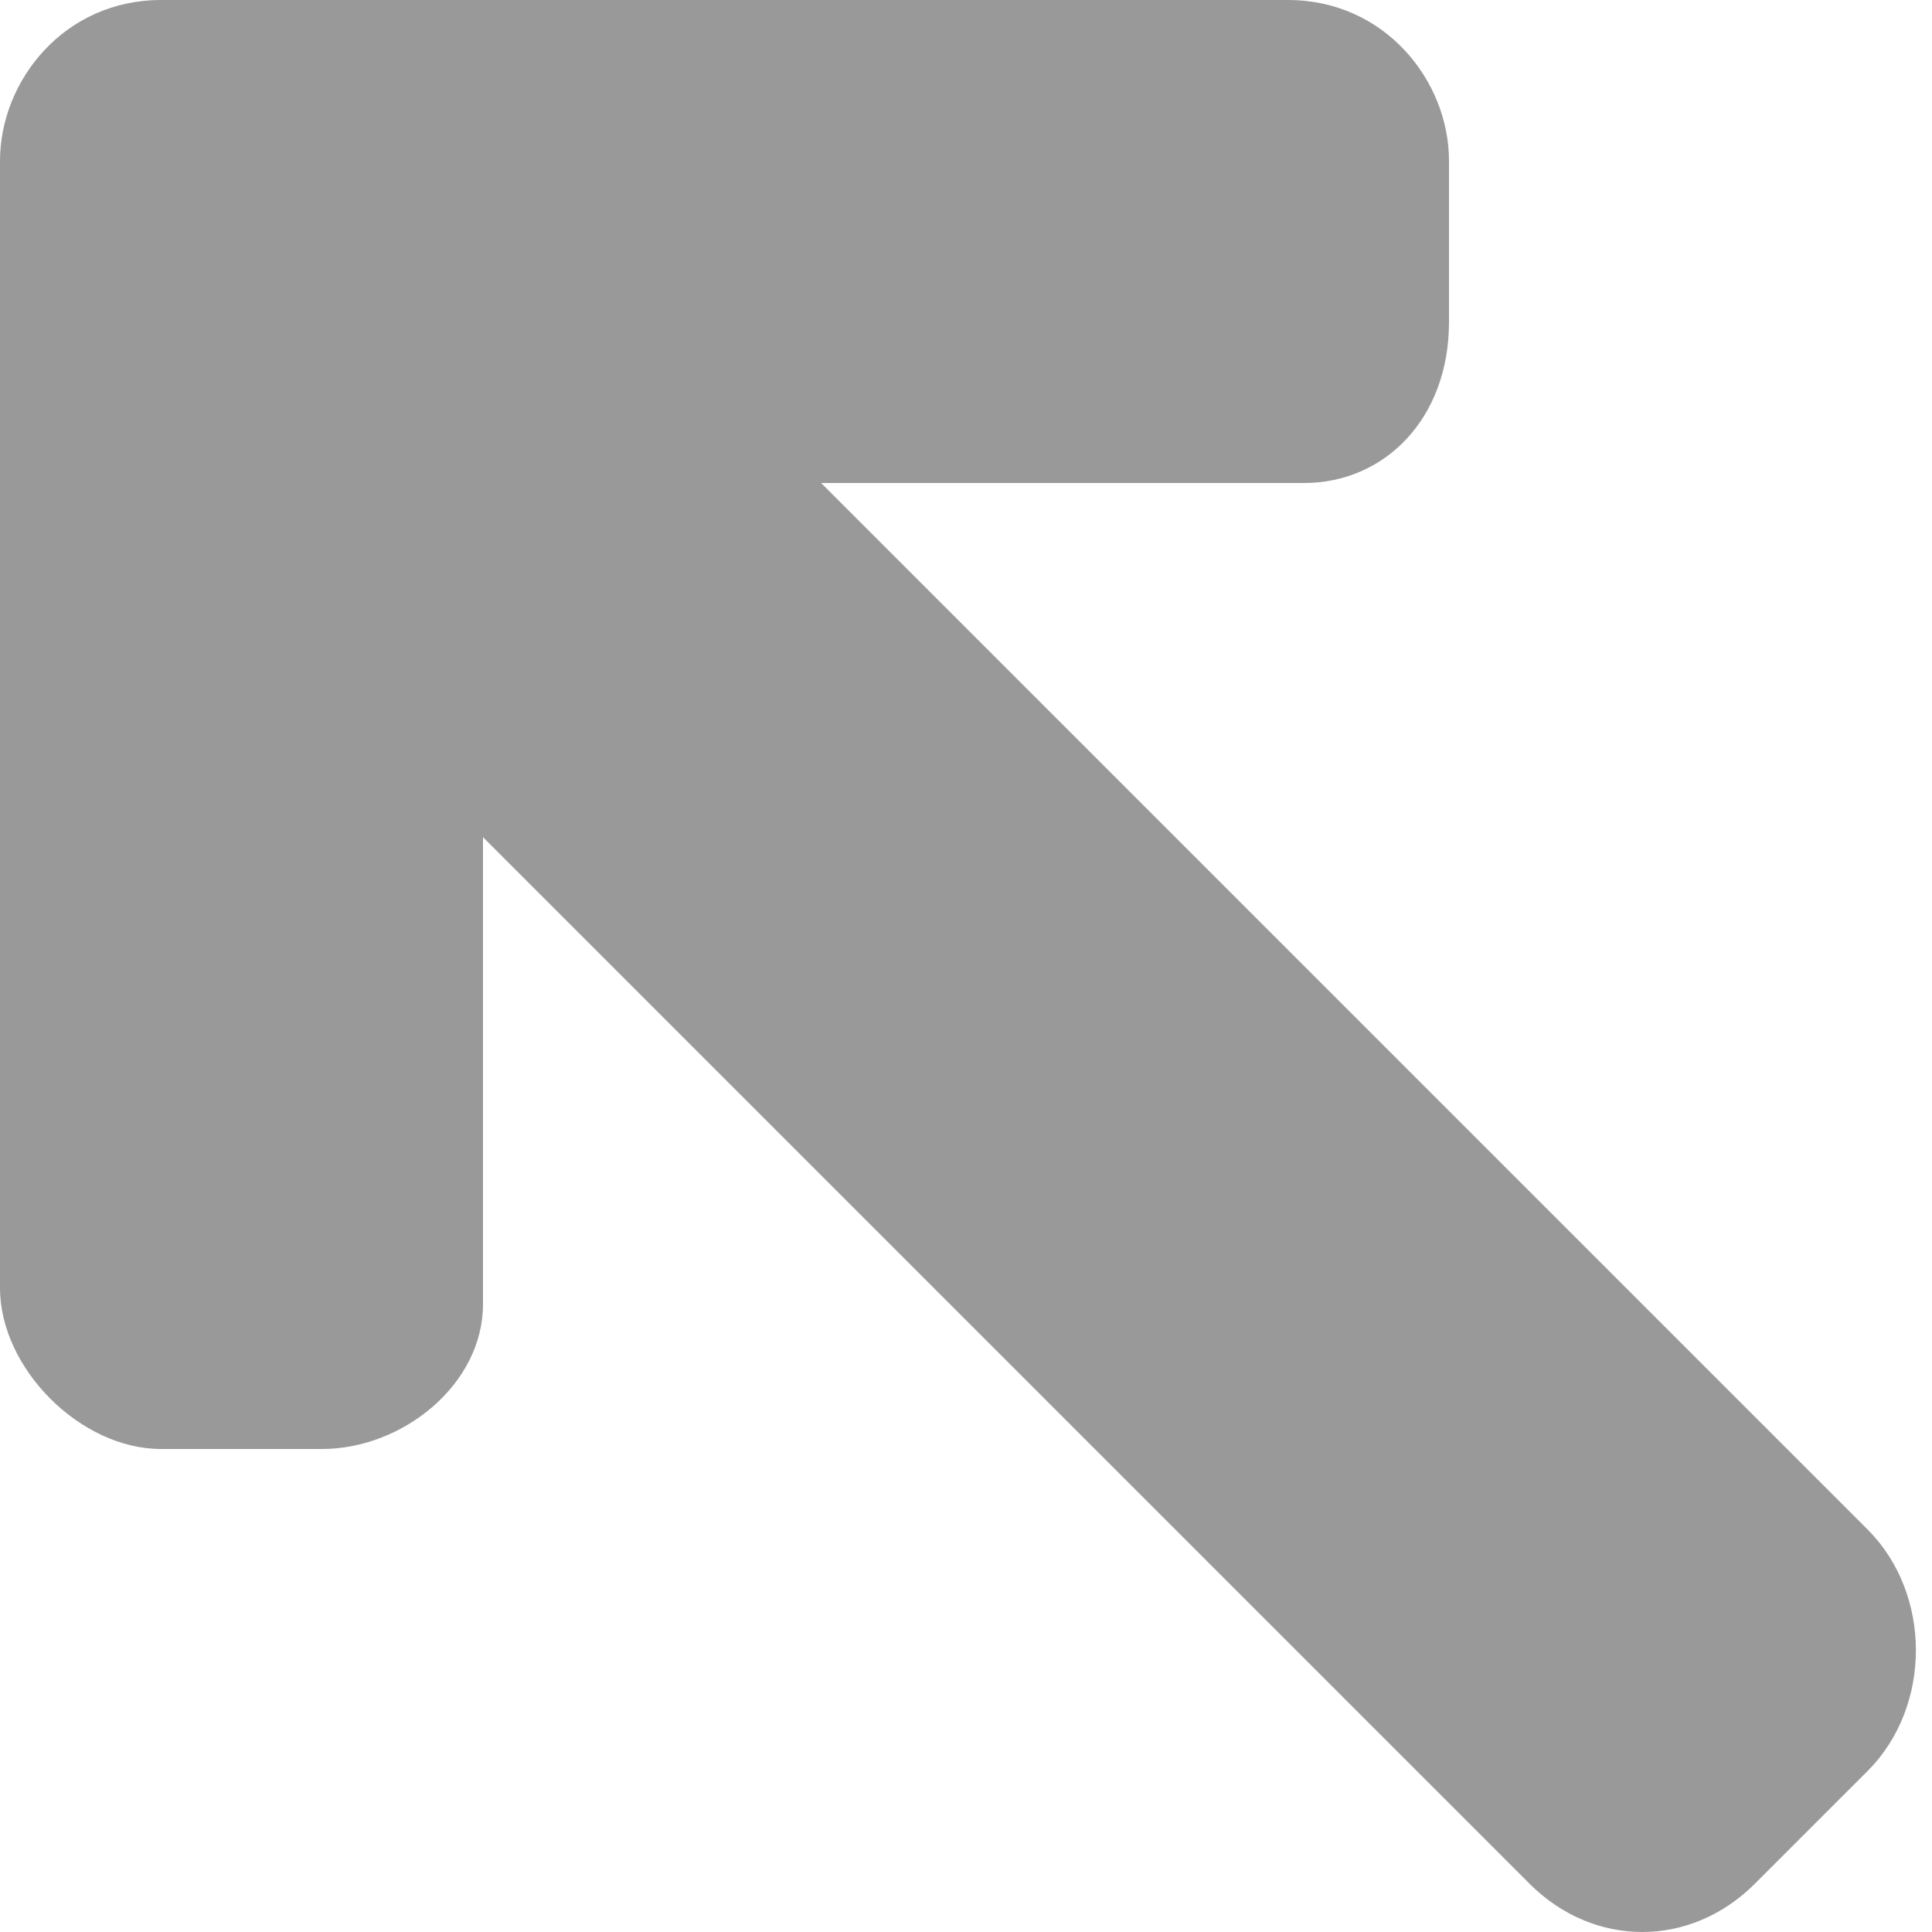
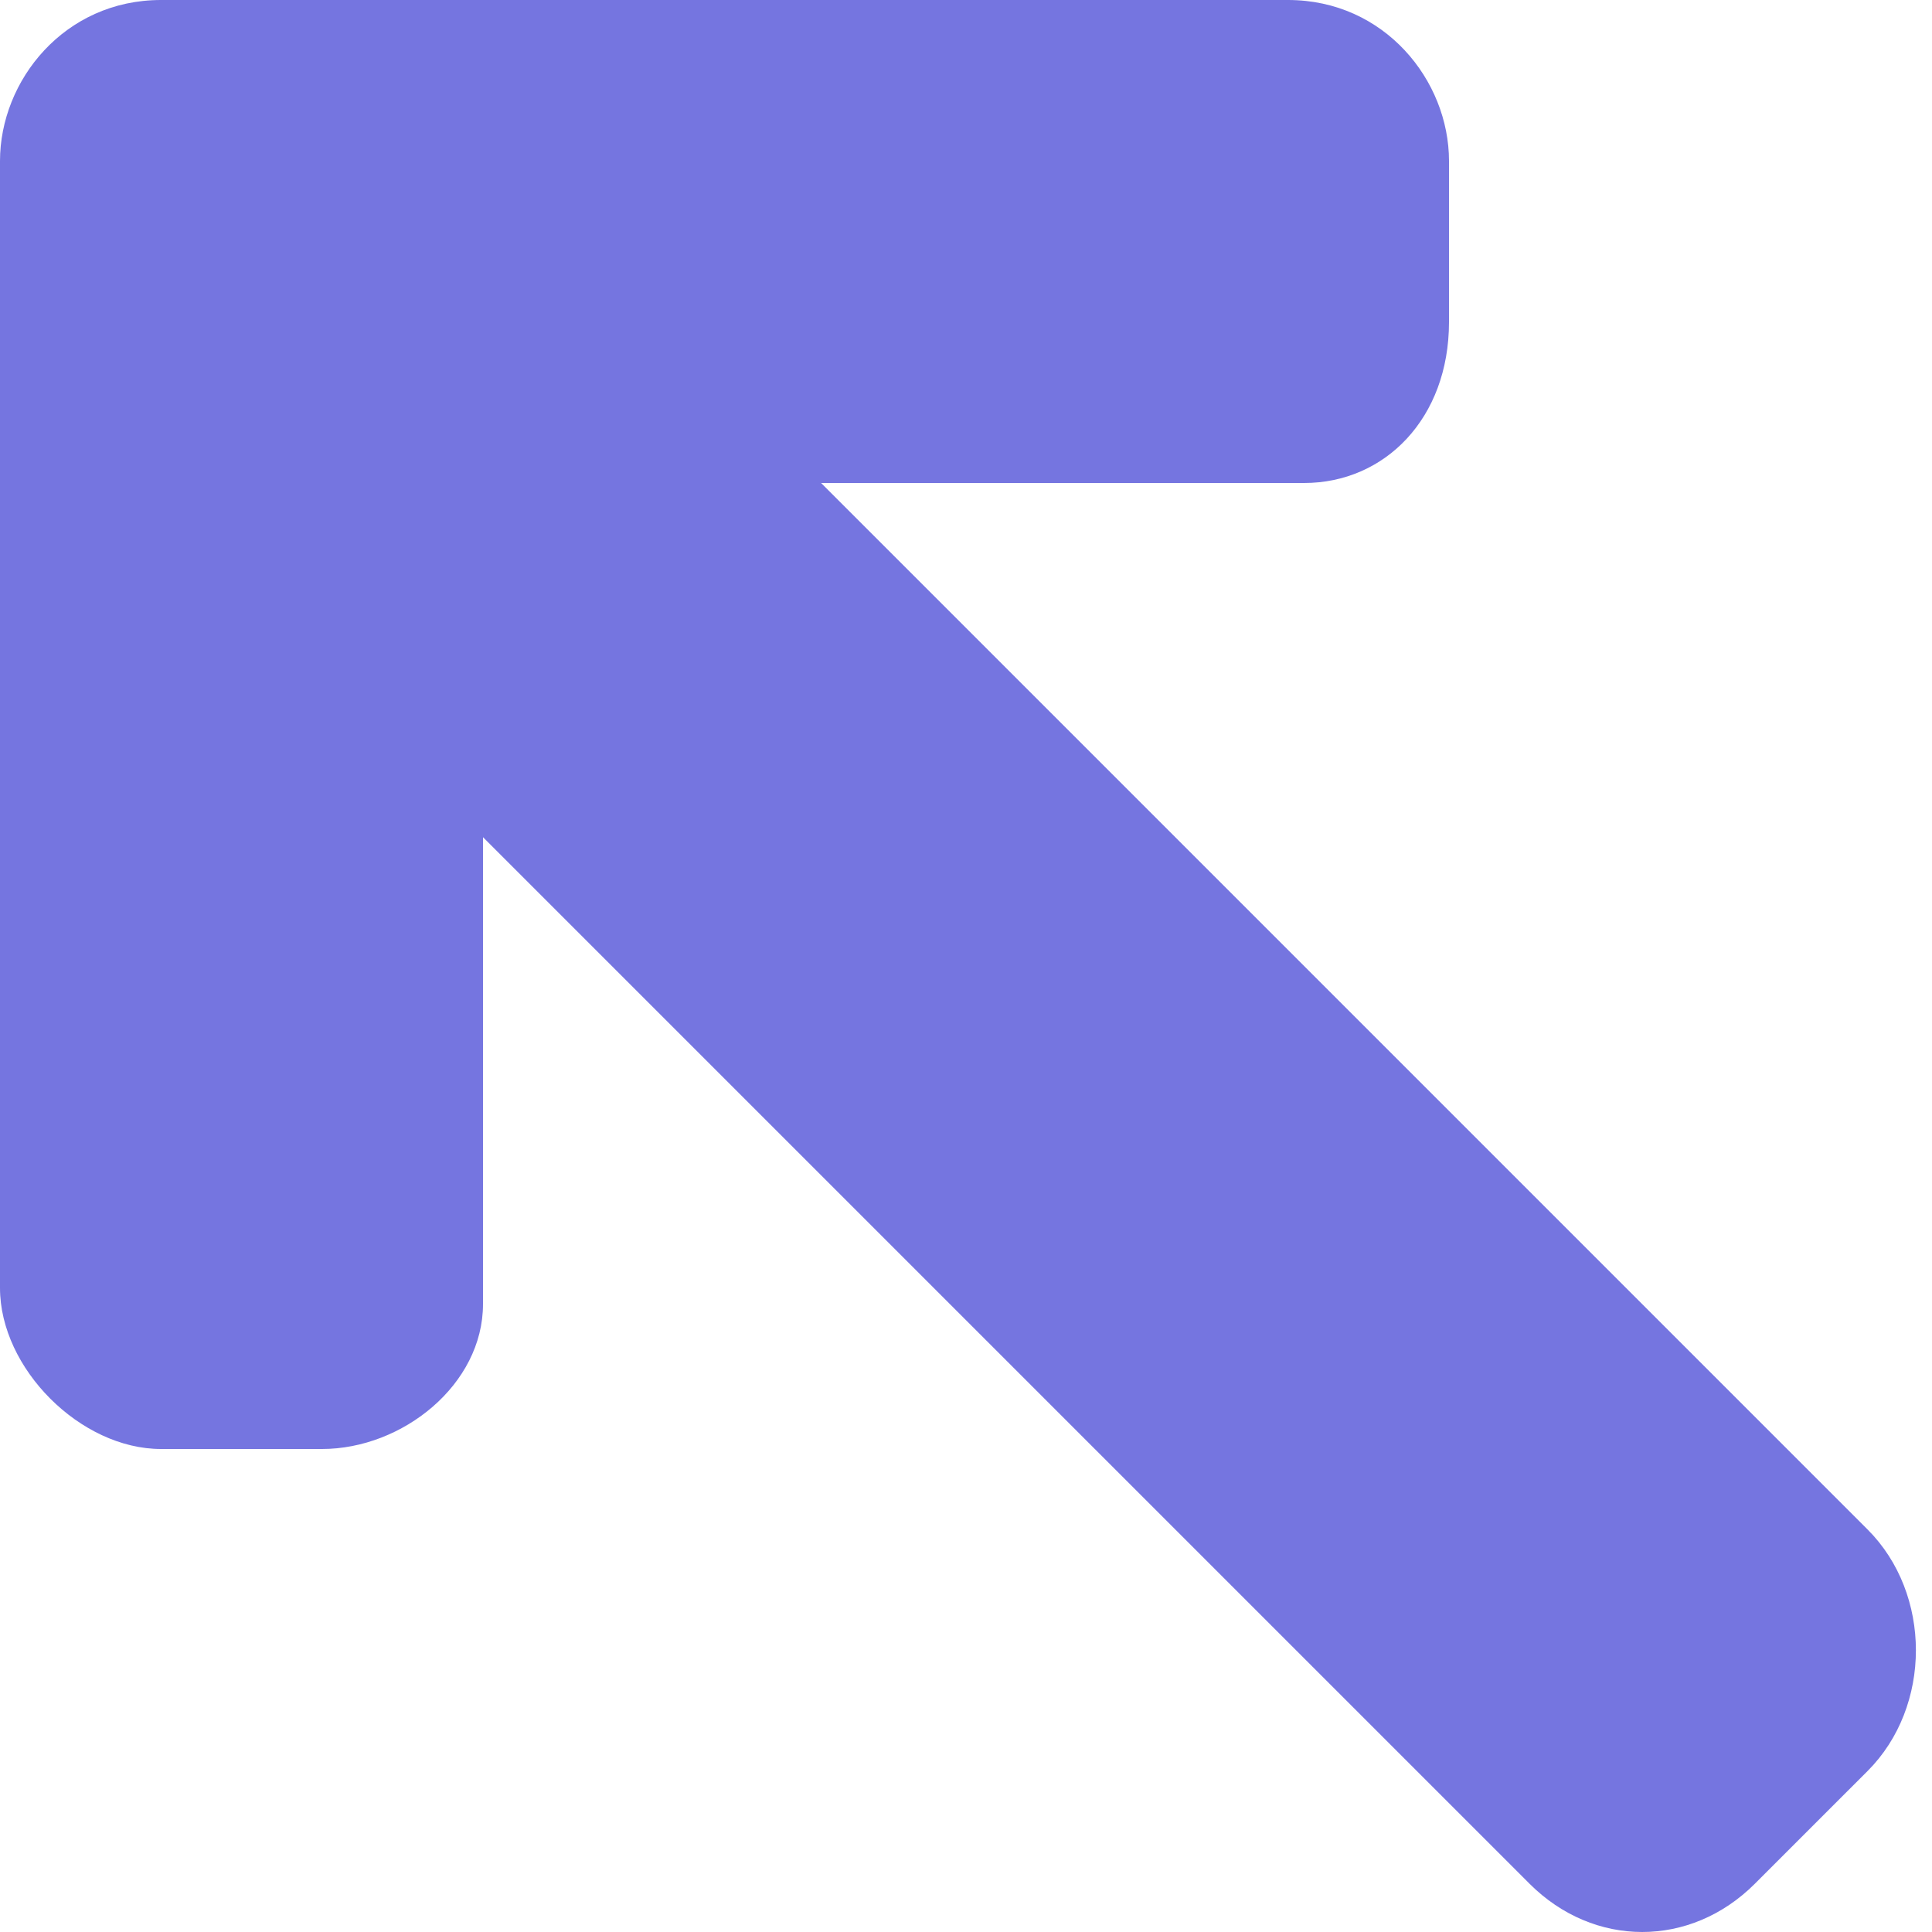
<svg xmlns="http://www.w3.org/2000/svg" width="12" height="12" viewBox="0 0 12 12" overflow="visible">
-   <path d="M11.6 9.5L5.1 3h3c.5 0 .9-.4.9-1V1c0-.5-.4-1-1-1H1C.4 0 0 .5 0 1v7c0 .5.5 1 1 1h1c.5 0 1-.4 1-.9V5.2l6.5 6.5c.4.4 1 .4 1.4 0l.7-.7c.4-.4.4-1.1 0-1.5z" fill="#999" />
+   <path d="M11.6 9.5L5.1 3h3c.5 0 .9-.4.9-1V1c0-.5-.4-1-1-1H1C.4 0 0 .5 0 1v7c0 .5.5 1 1 1h1c.5 0 1-.4 1-.9V5.2l6.5 6.5c.4.4 1 .4 1.4 0l.7-.7c.4-.4.4-1.1 0-1.5z" fill="#7575E0" />
</svg>
